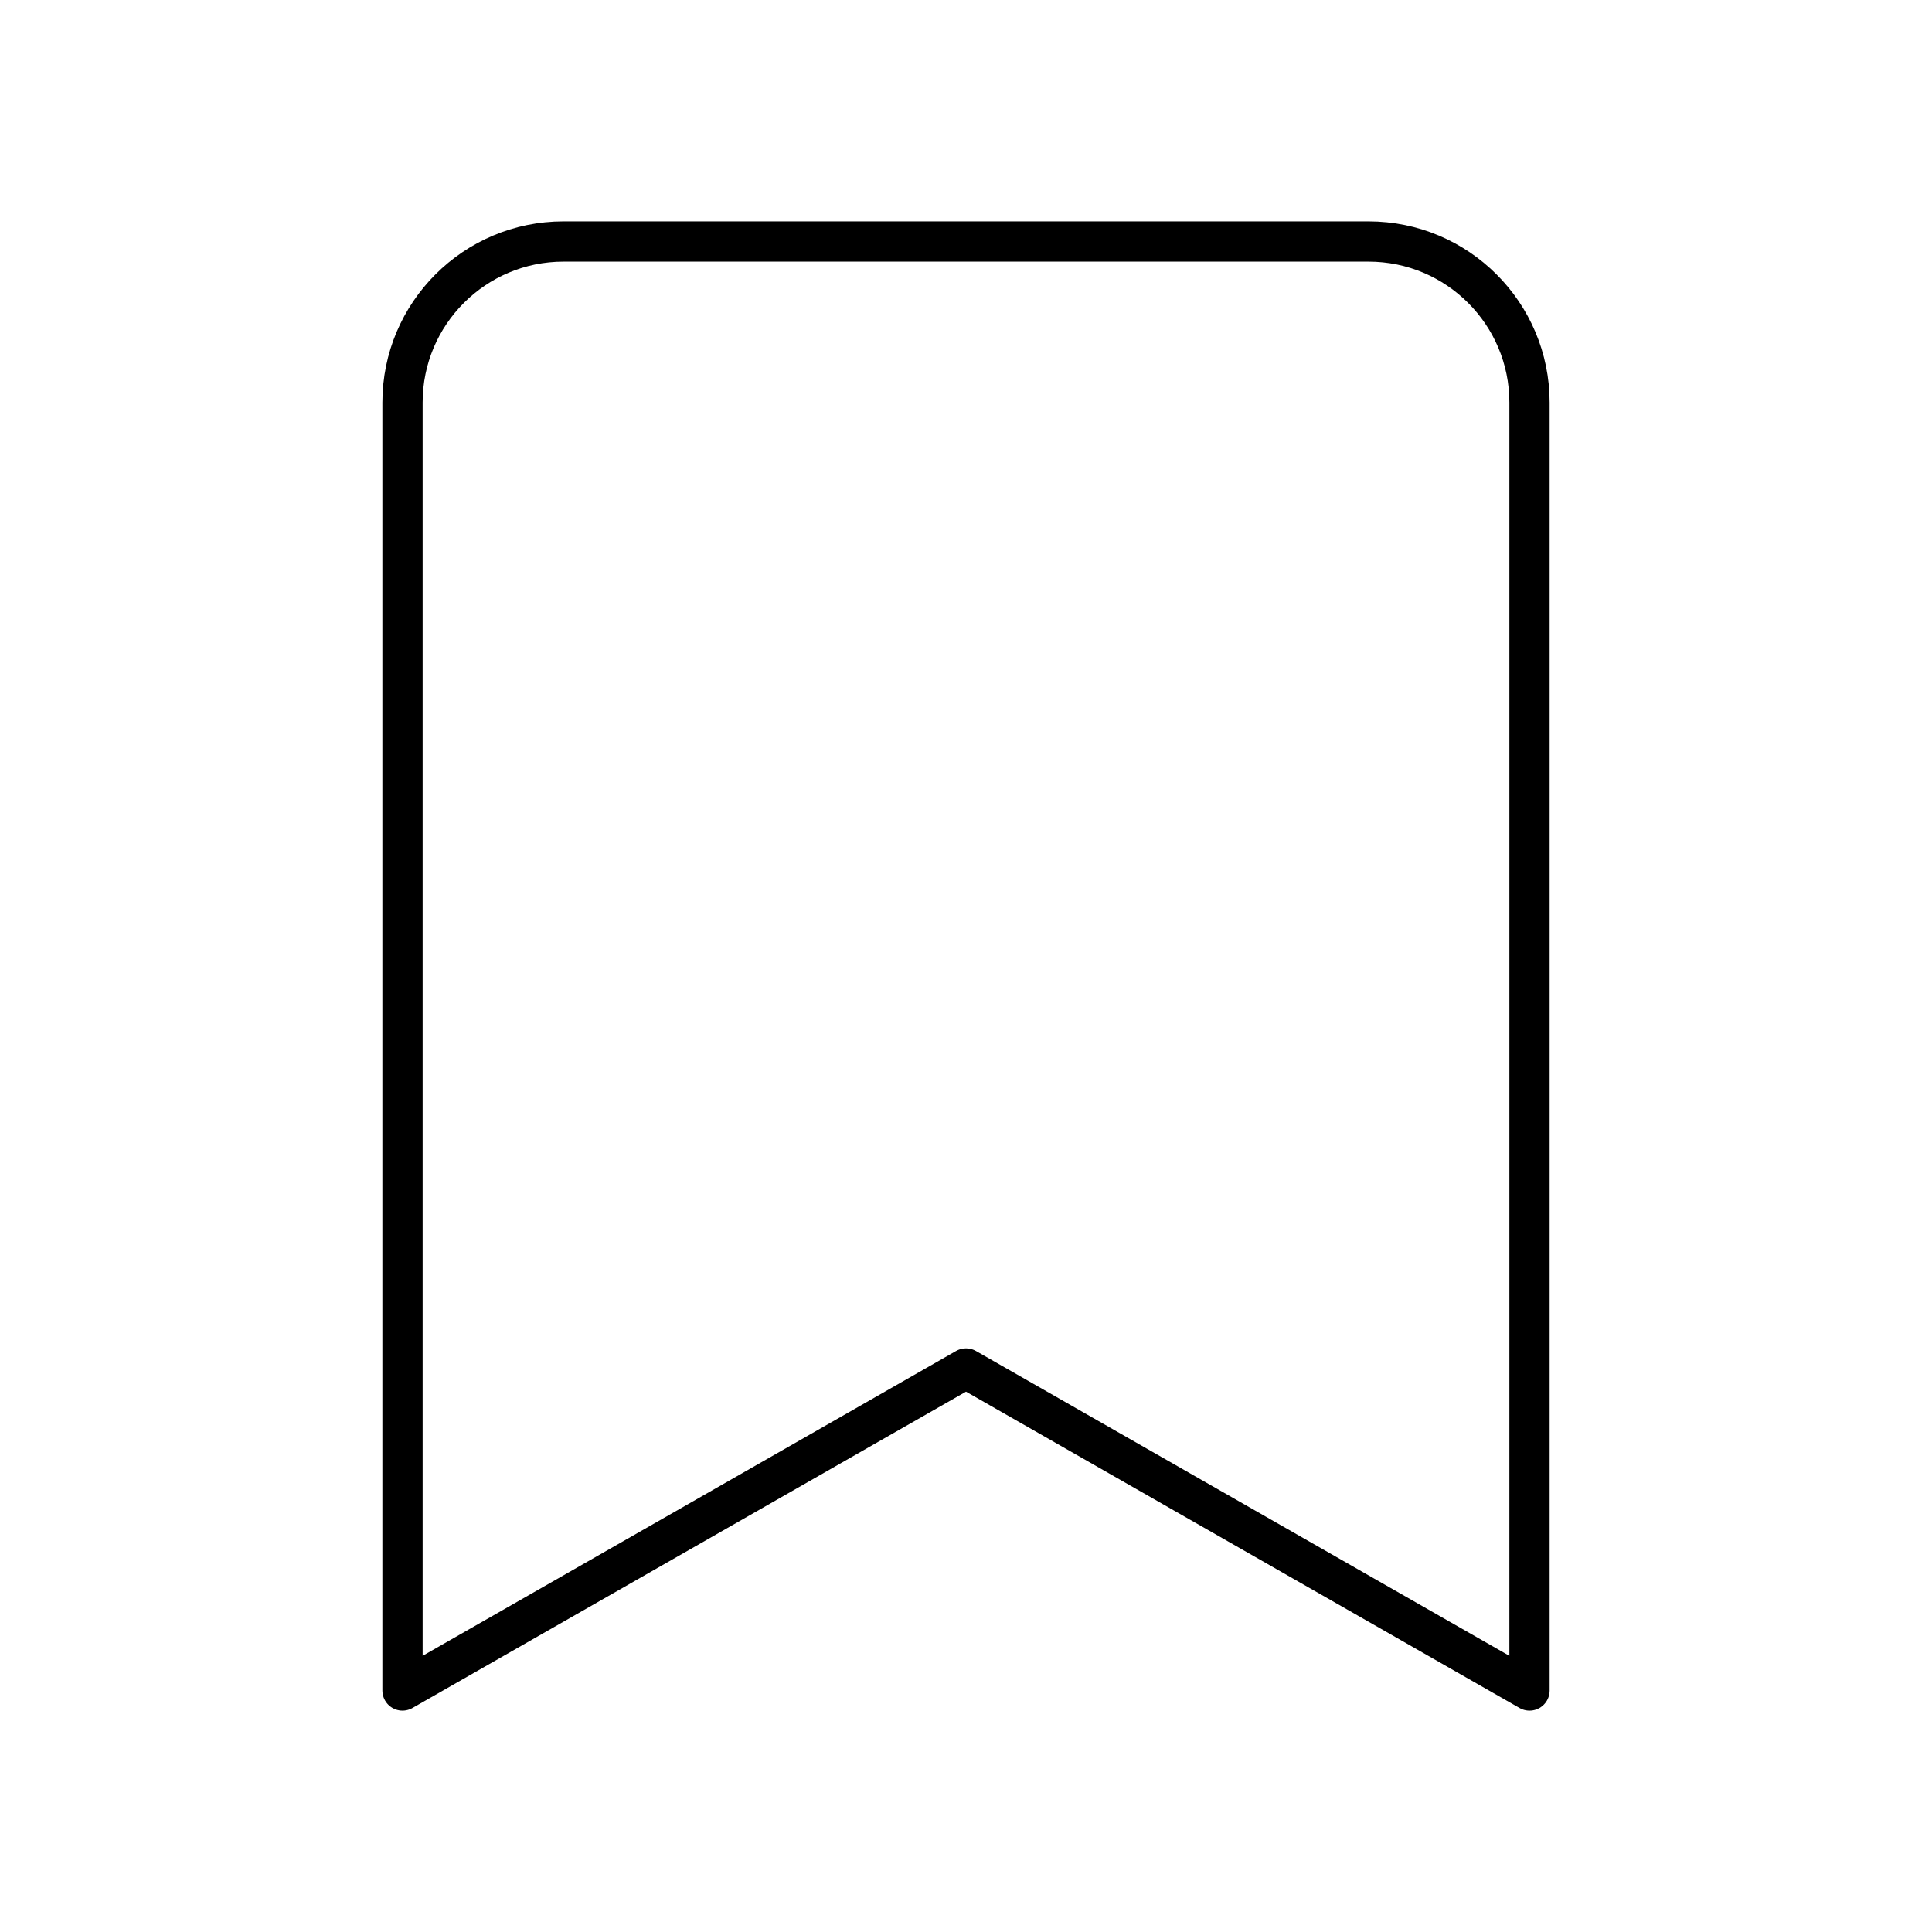
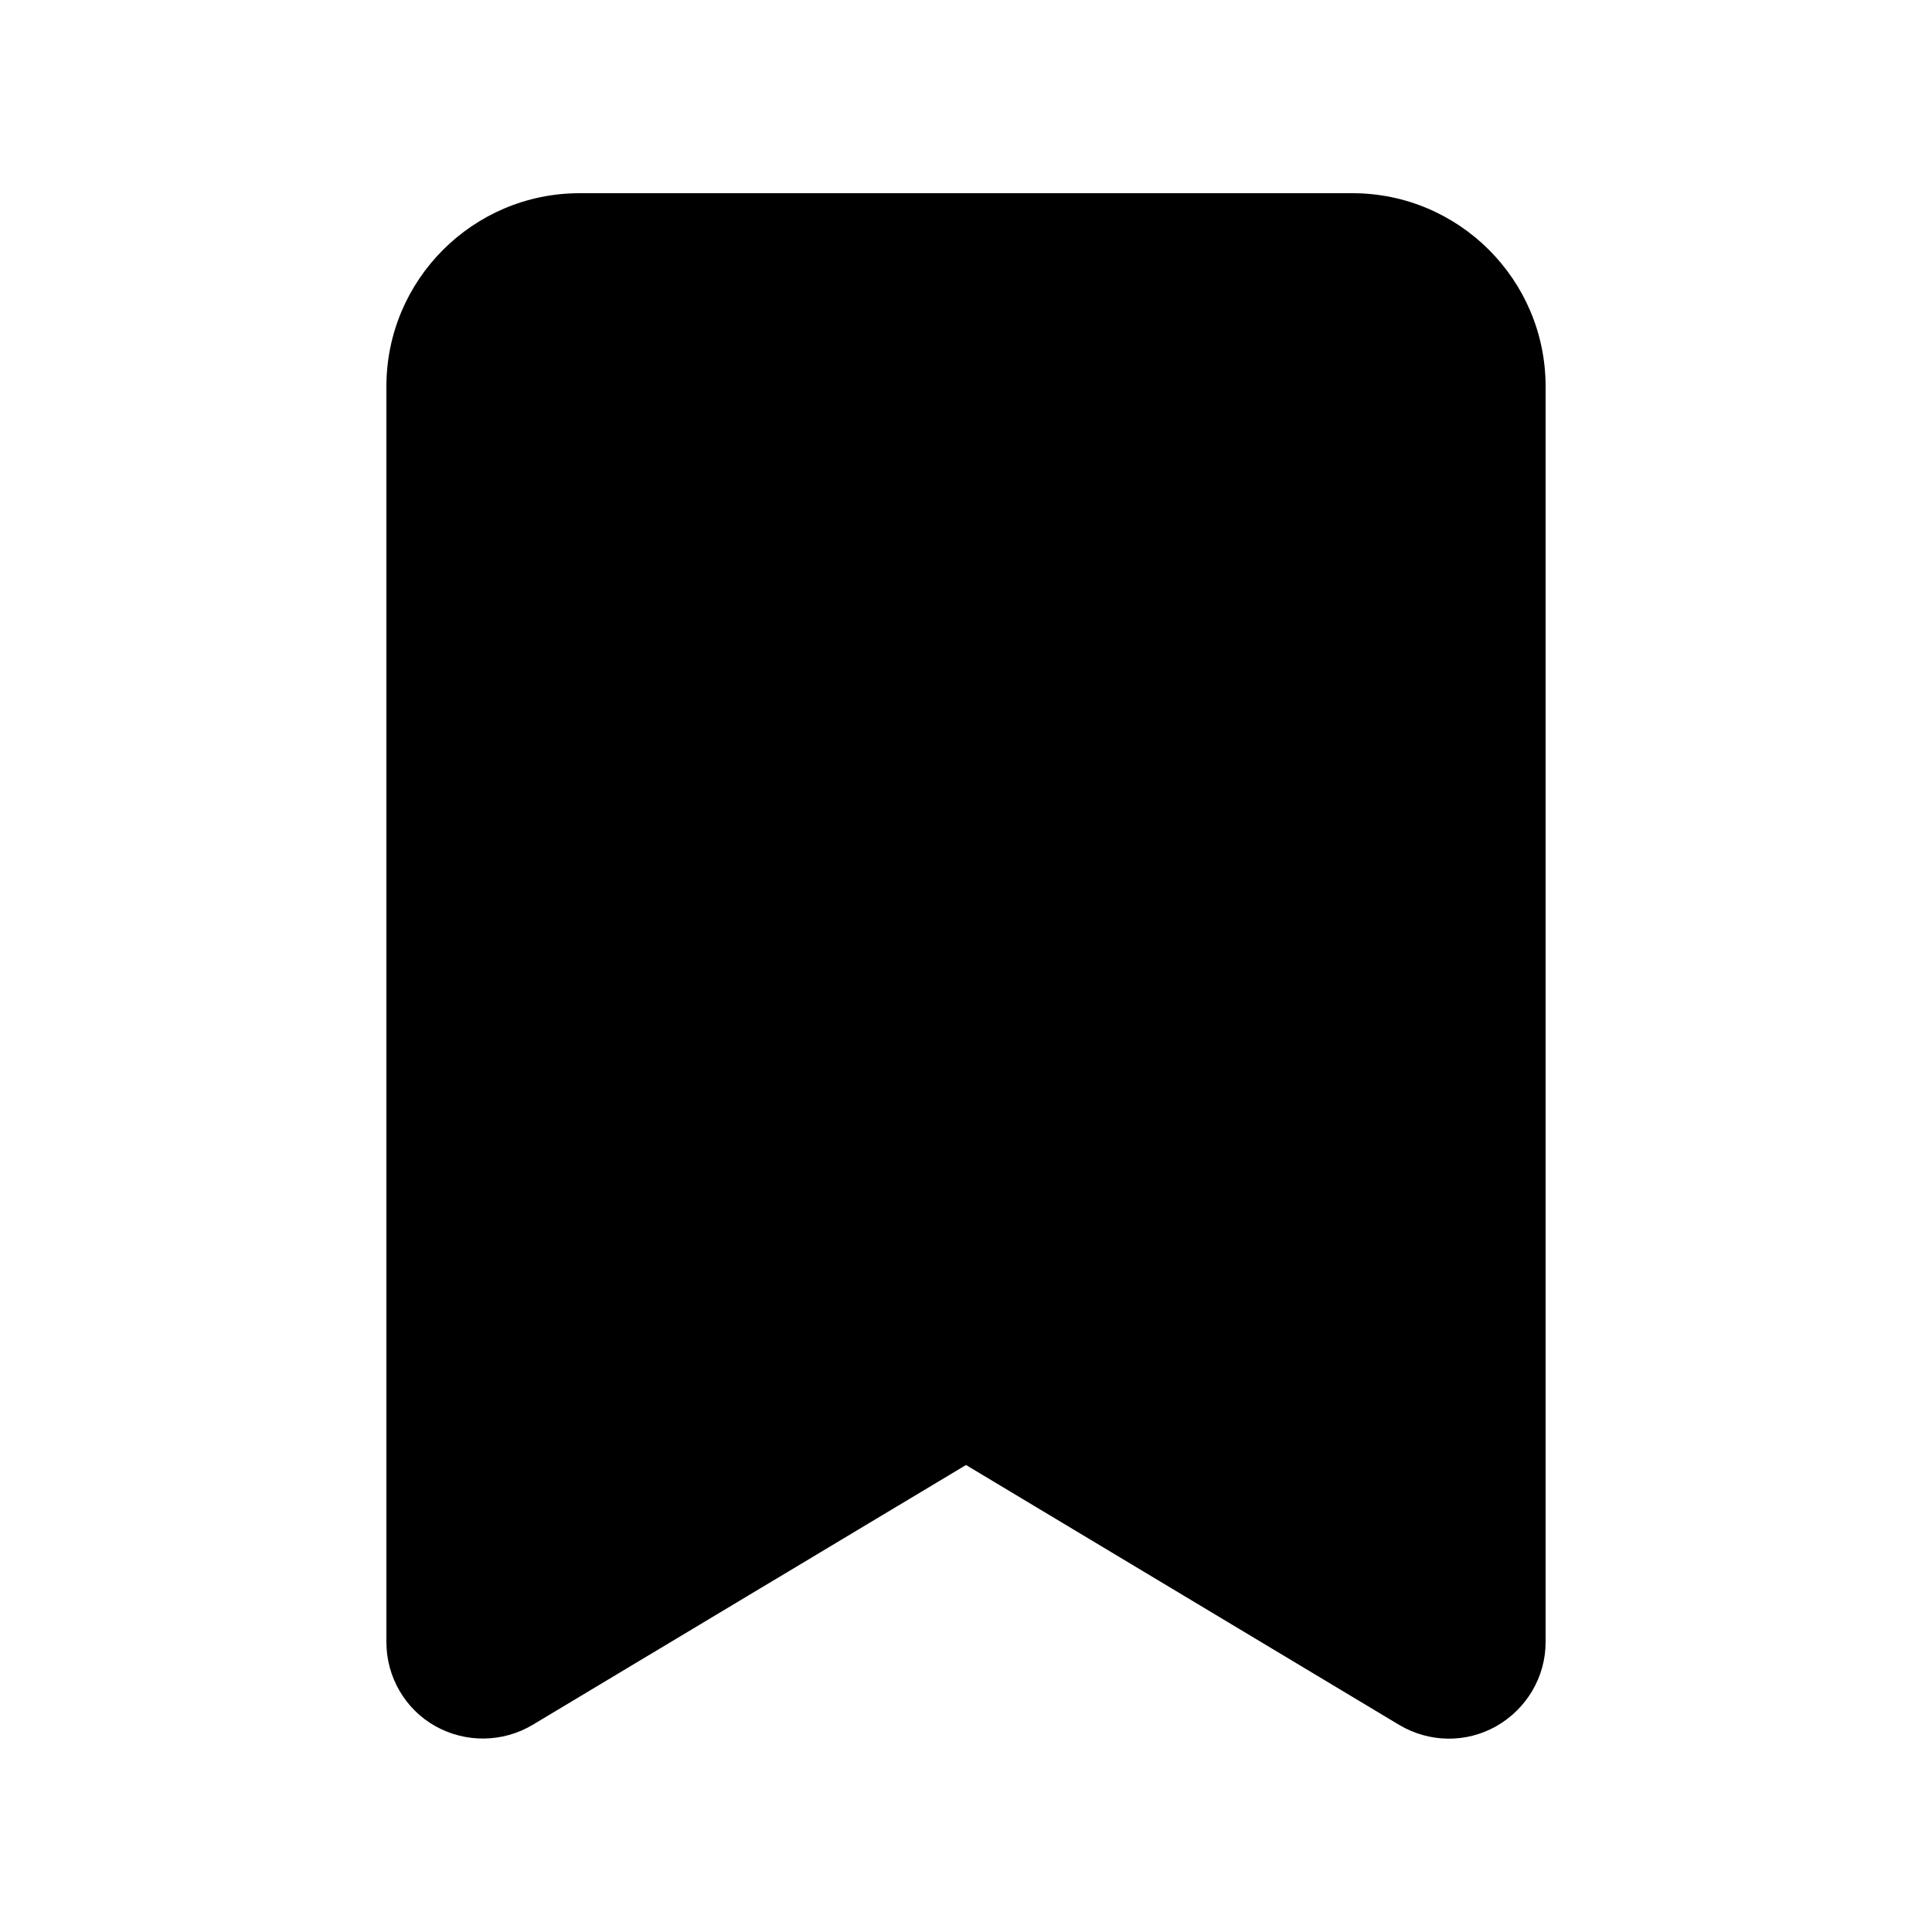
- <svg xmlns="http://www.w3.org/2000/svg" width="48" height="48" viewBox="0 0 24 24" fill="none" stroke="currentColor" stroke-width="0.5" stroke-linecap="round" stroke-linejoin="round" class="lucide lucide-bookmark-icon lucide-bookmark">
-   <path d="m19 21-7-4-7 4V5a2 2 0 0 1 2-2h10a2 2 0 0 1 2 2v16z" />
+ <svg xmlns="http://www.w3.org/2000/svg" viewBox="0 0 640 640">
+   <path d="M192 64C156.7 64 128 92.7 128 128L128 544C128 555.5 134.2 566.2 144.2 571.8C154.2 577.4 166.5 577.3 176.4 571.4L320 485.3L463.5 571.4C473.4 577.3 485.7 577.5 495.7 571.8C505.7 566.1 512 555.5 512 544L512 128C512 92.7 483.3 64 448 64L192 64z" />
</svg>
